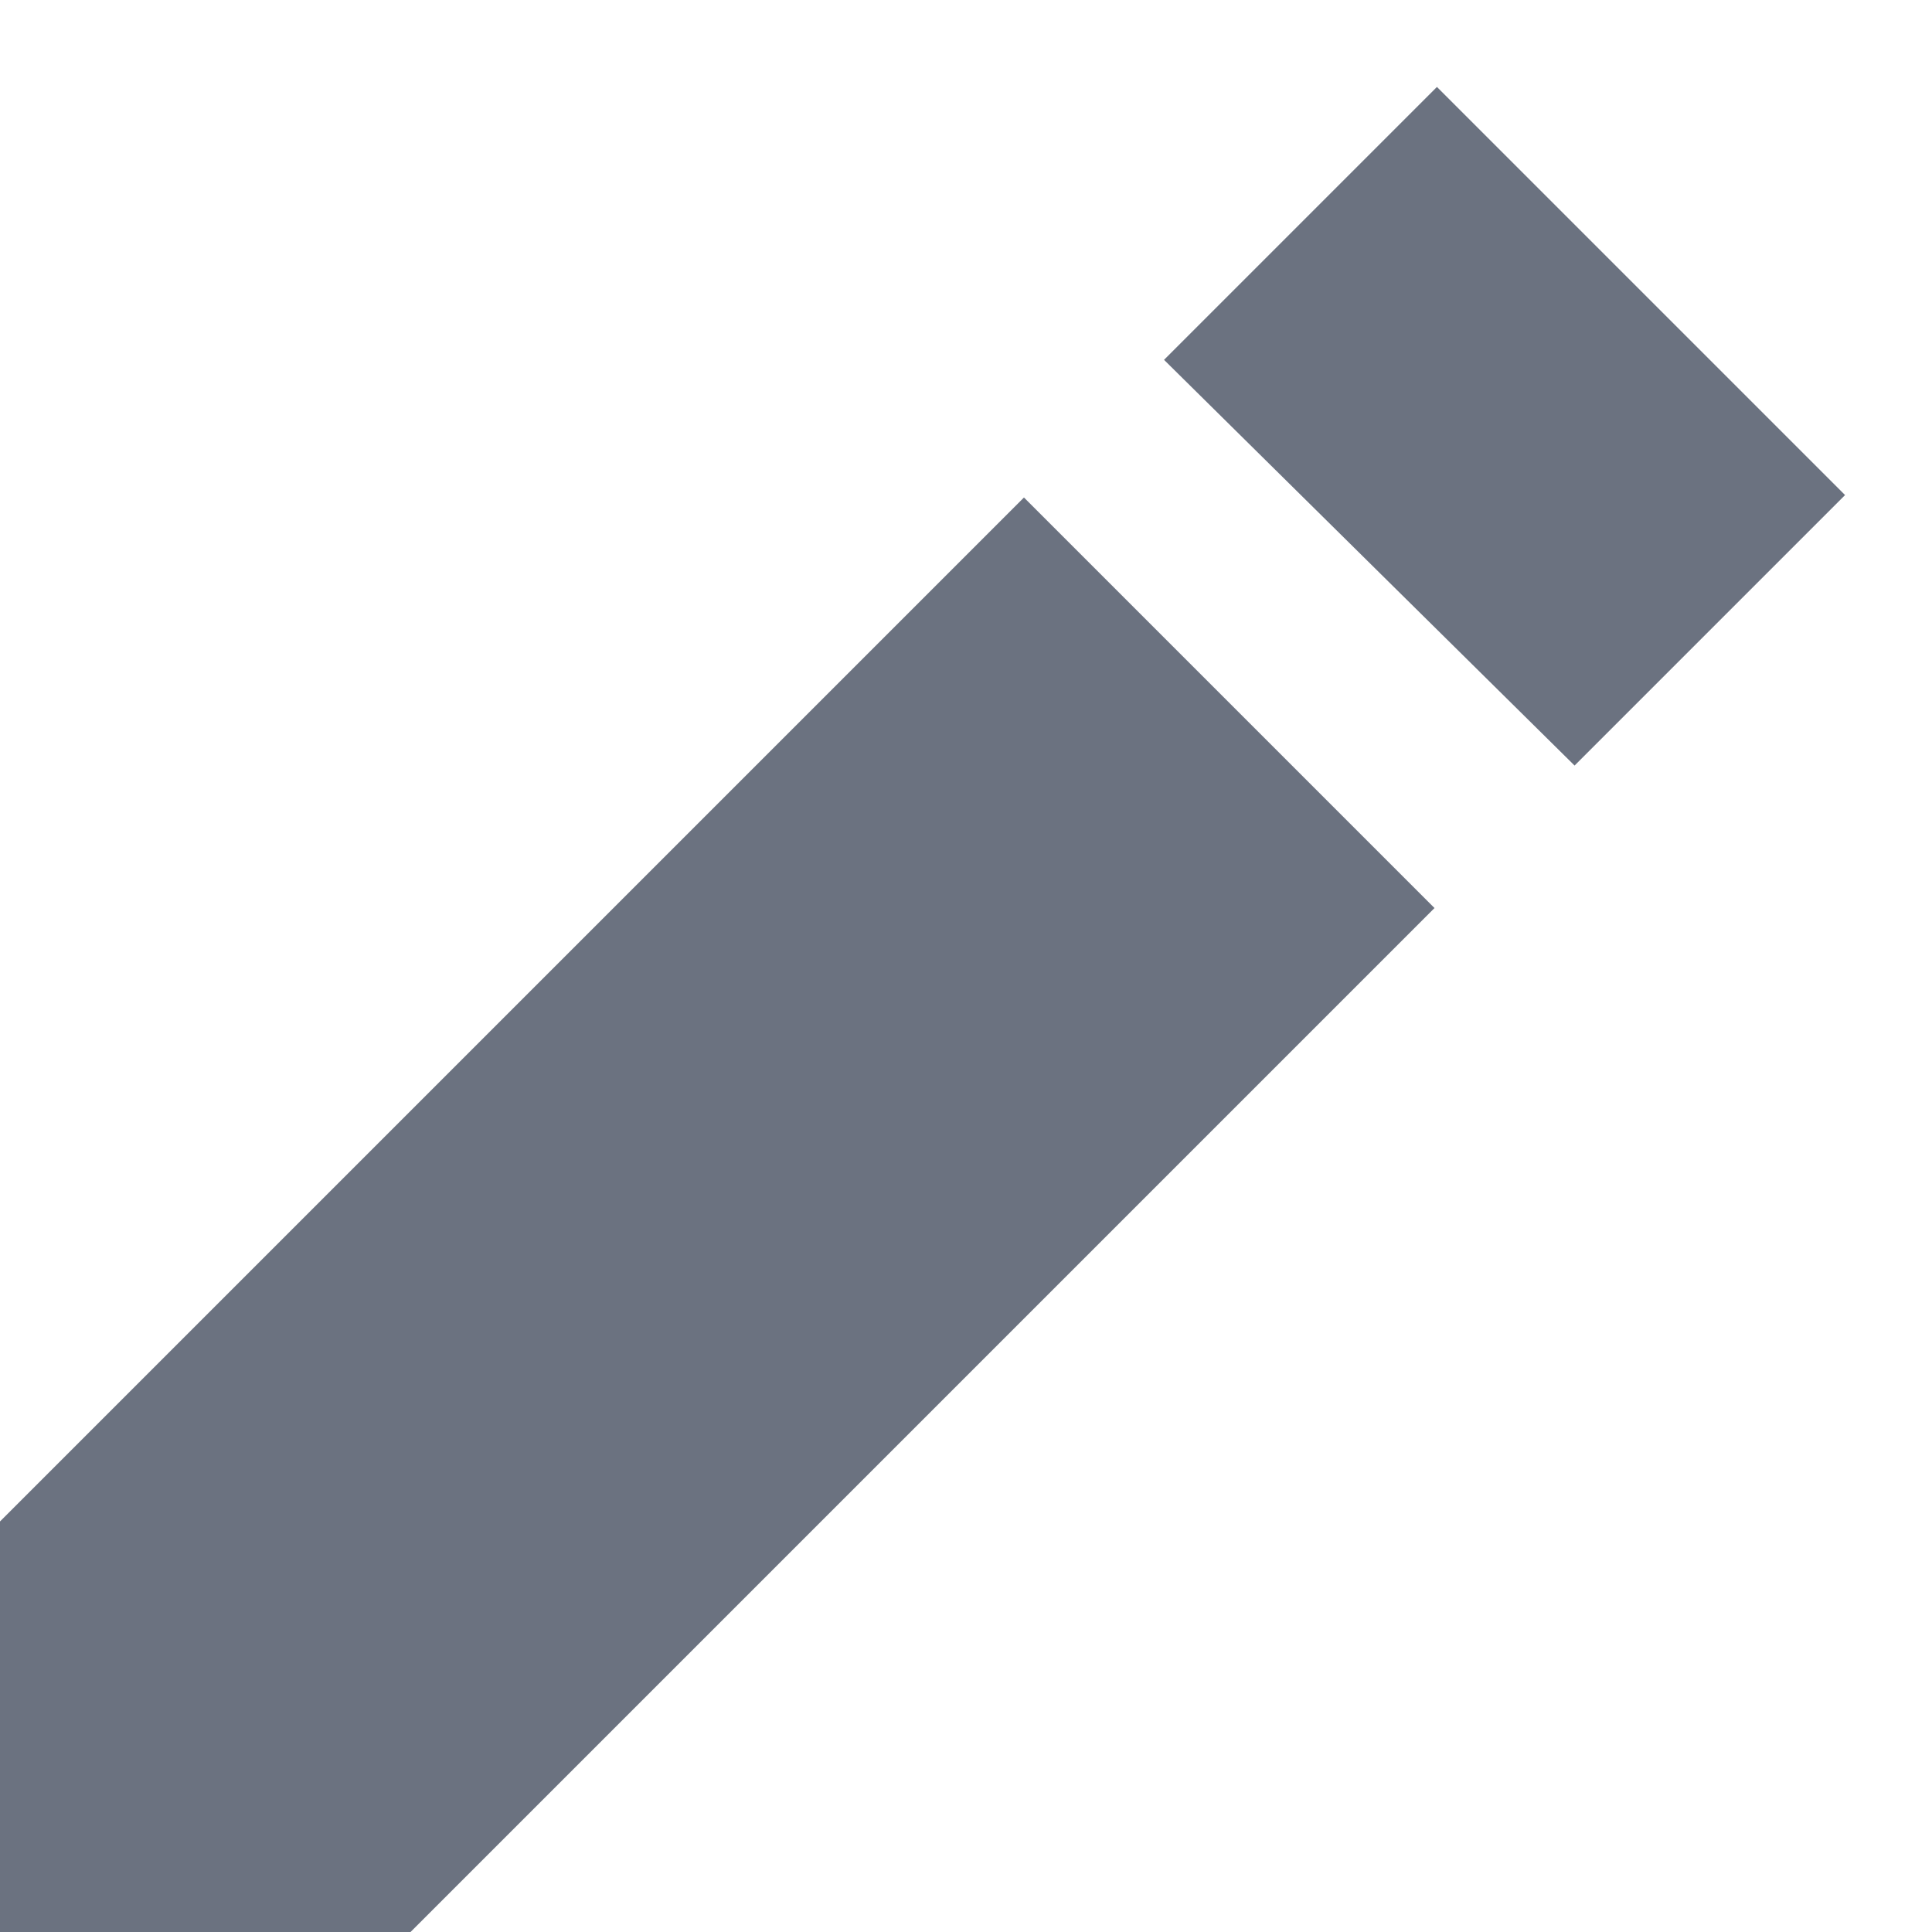
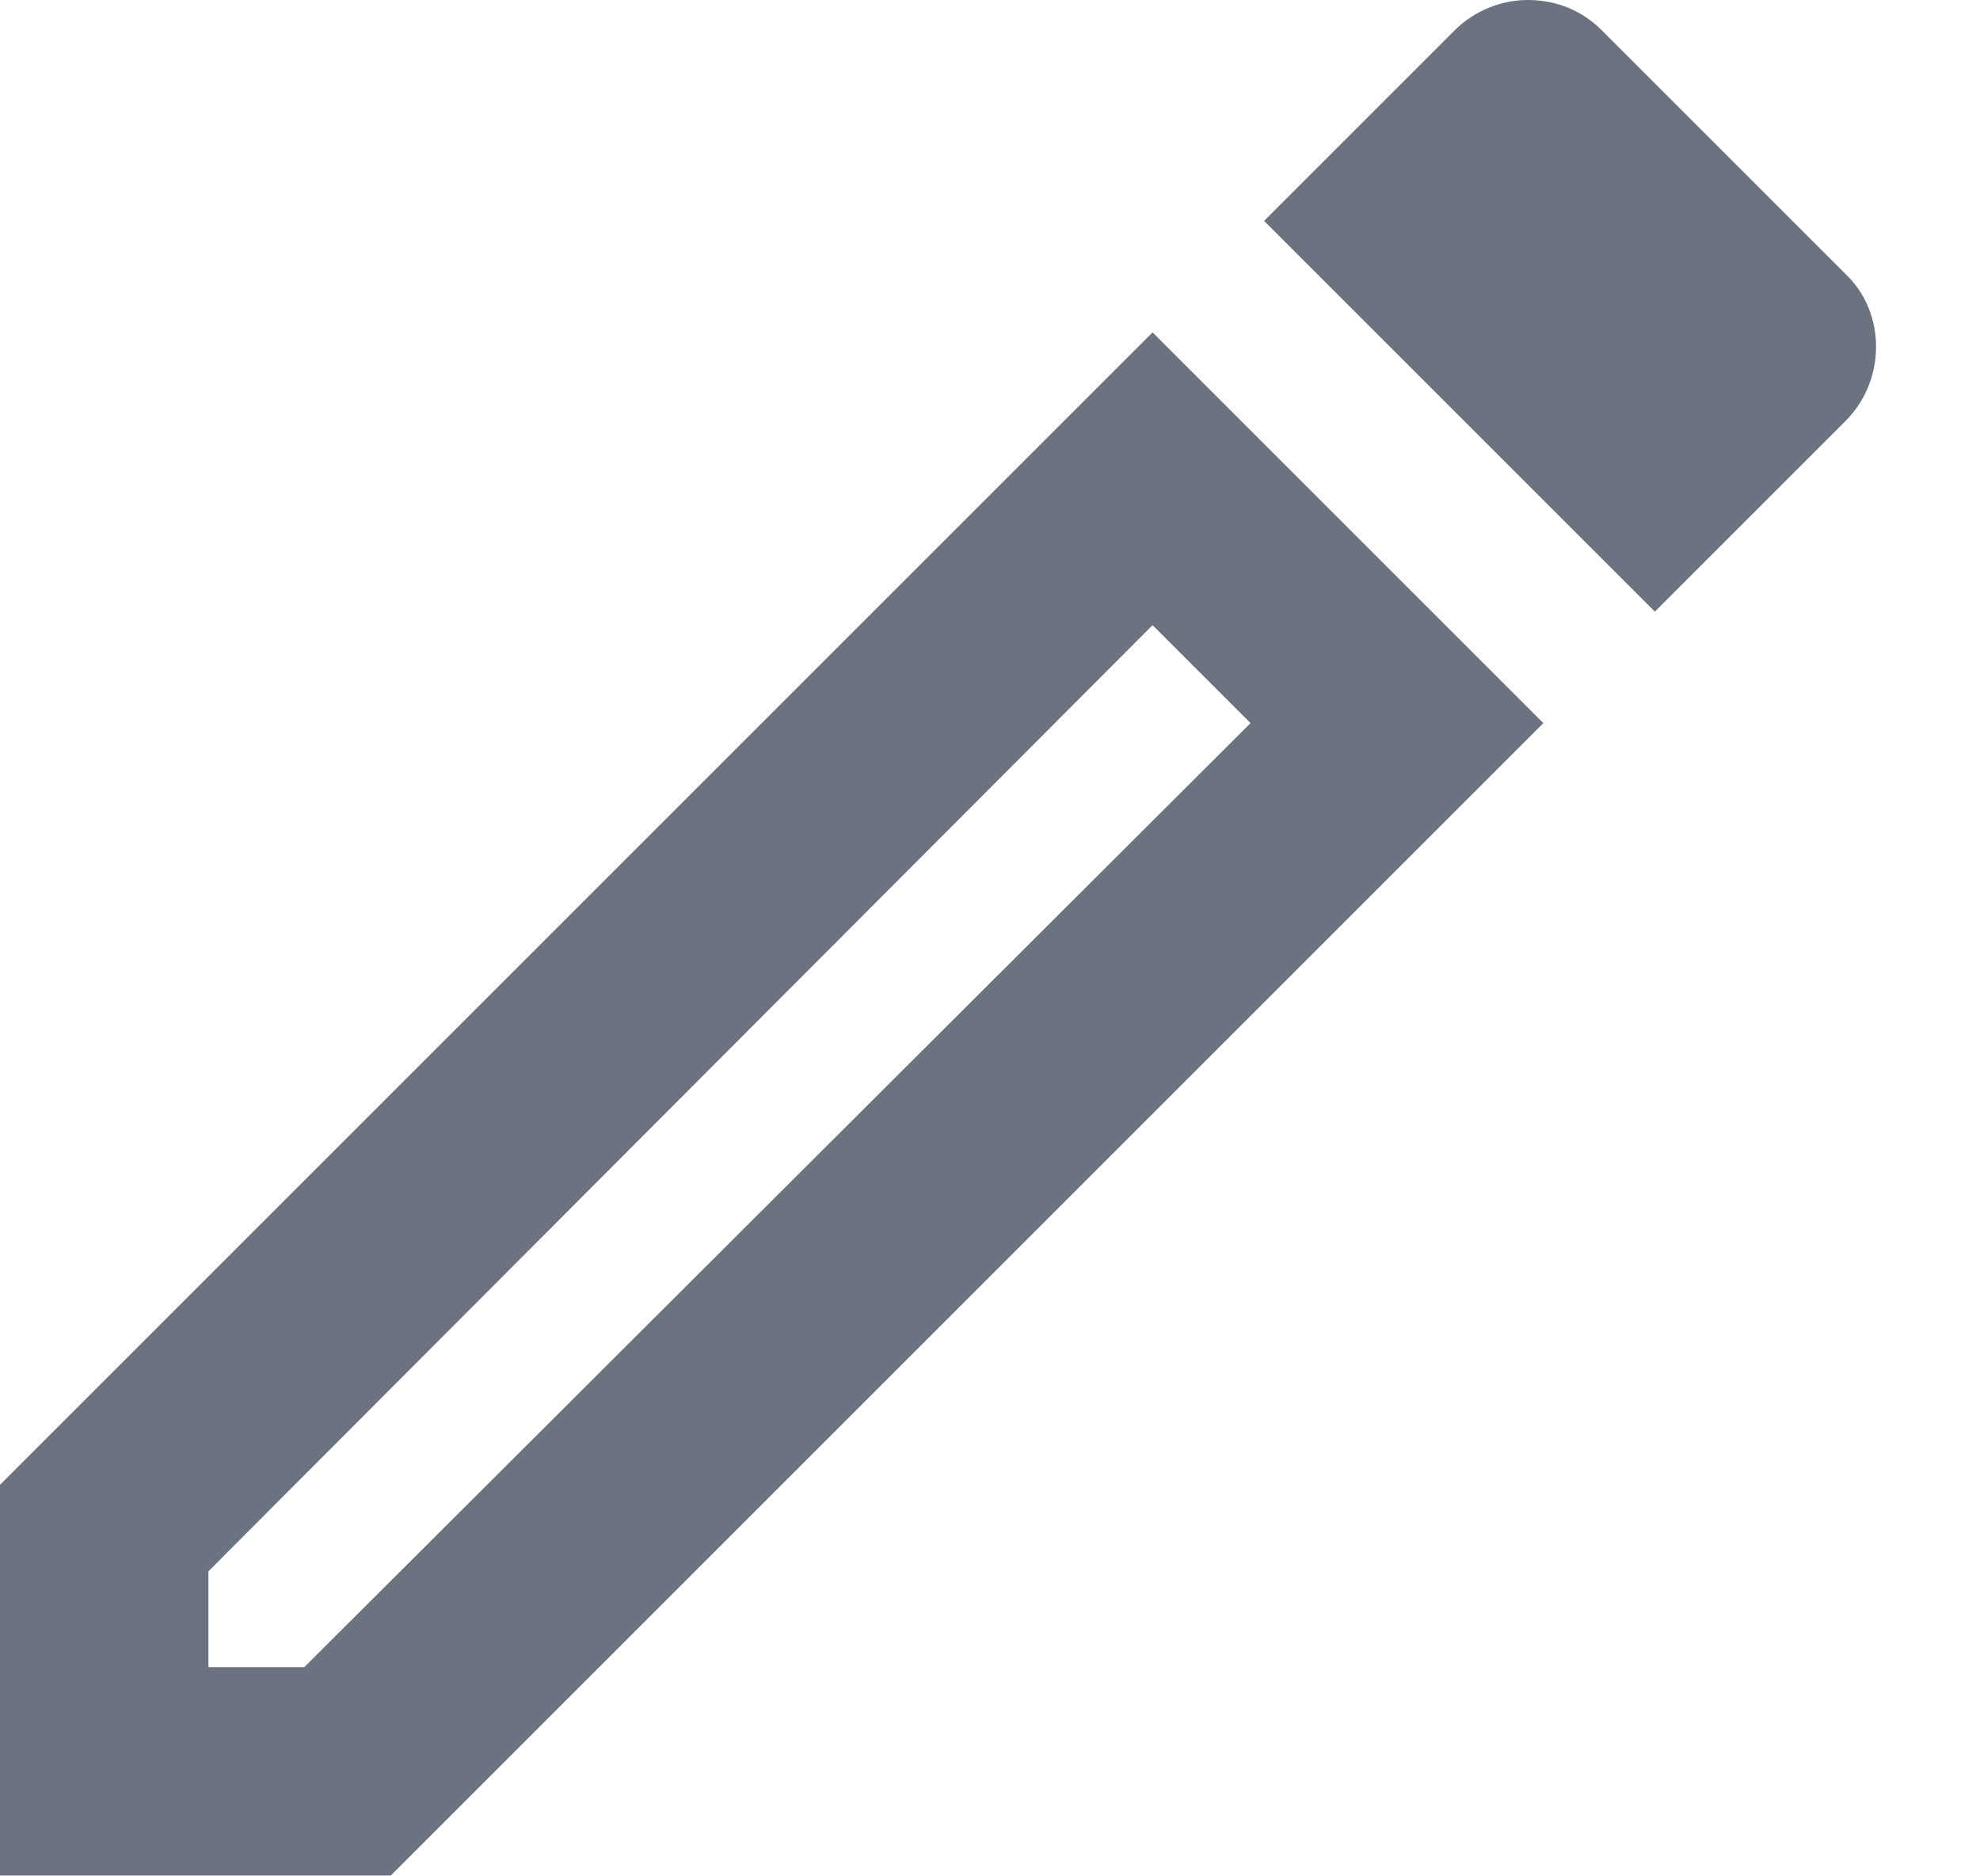
- <svg xmlns="http://www.w3.org/2000/svg" width="20" height="20" viewBox="0 0 20 20" fill="none">
-   <path d="M16.3 7.925L12.05 3.725L14.875 0.9L19.1 5.125L16.3 7.925ZM0 20V15.75L10.6 5.15L14.85 9.4L4.25 20H0Z" fill="#6B7280" />
+ <svg xmlns="http://www.w3.org/2000/svg" width="19" height="18" viewBox="0 0 19 18" fill="none">
+   <path d="M11.06 6L12 6.94L2.92 16H2V15.08L11.06 6ZM14.66 0C14.41 0 14.15 0.1 13.96 0.29L12.13 2.12L15.88 5.87L17.71 4.04C18.1 3.65 18.1 3 17.71 2.63L15.37 0.29C15.17 0.09 14.92 0 14.66 0V0ZM11.06 3.19L0 14.25V18H3.75L14.81 6.94L11.06 3.19V3.19Z" fill="#6B7280" />
</svg>
